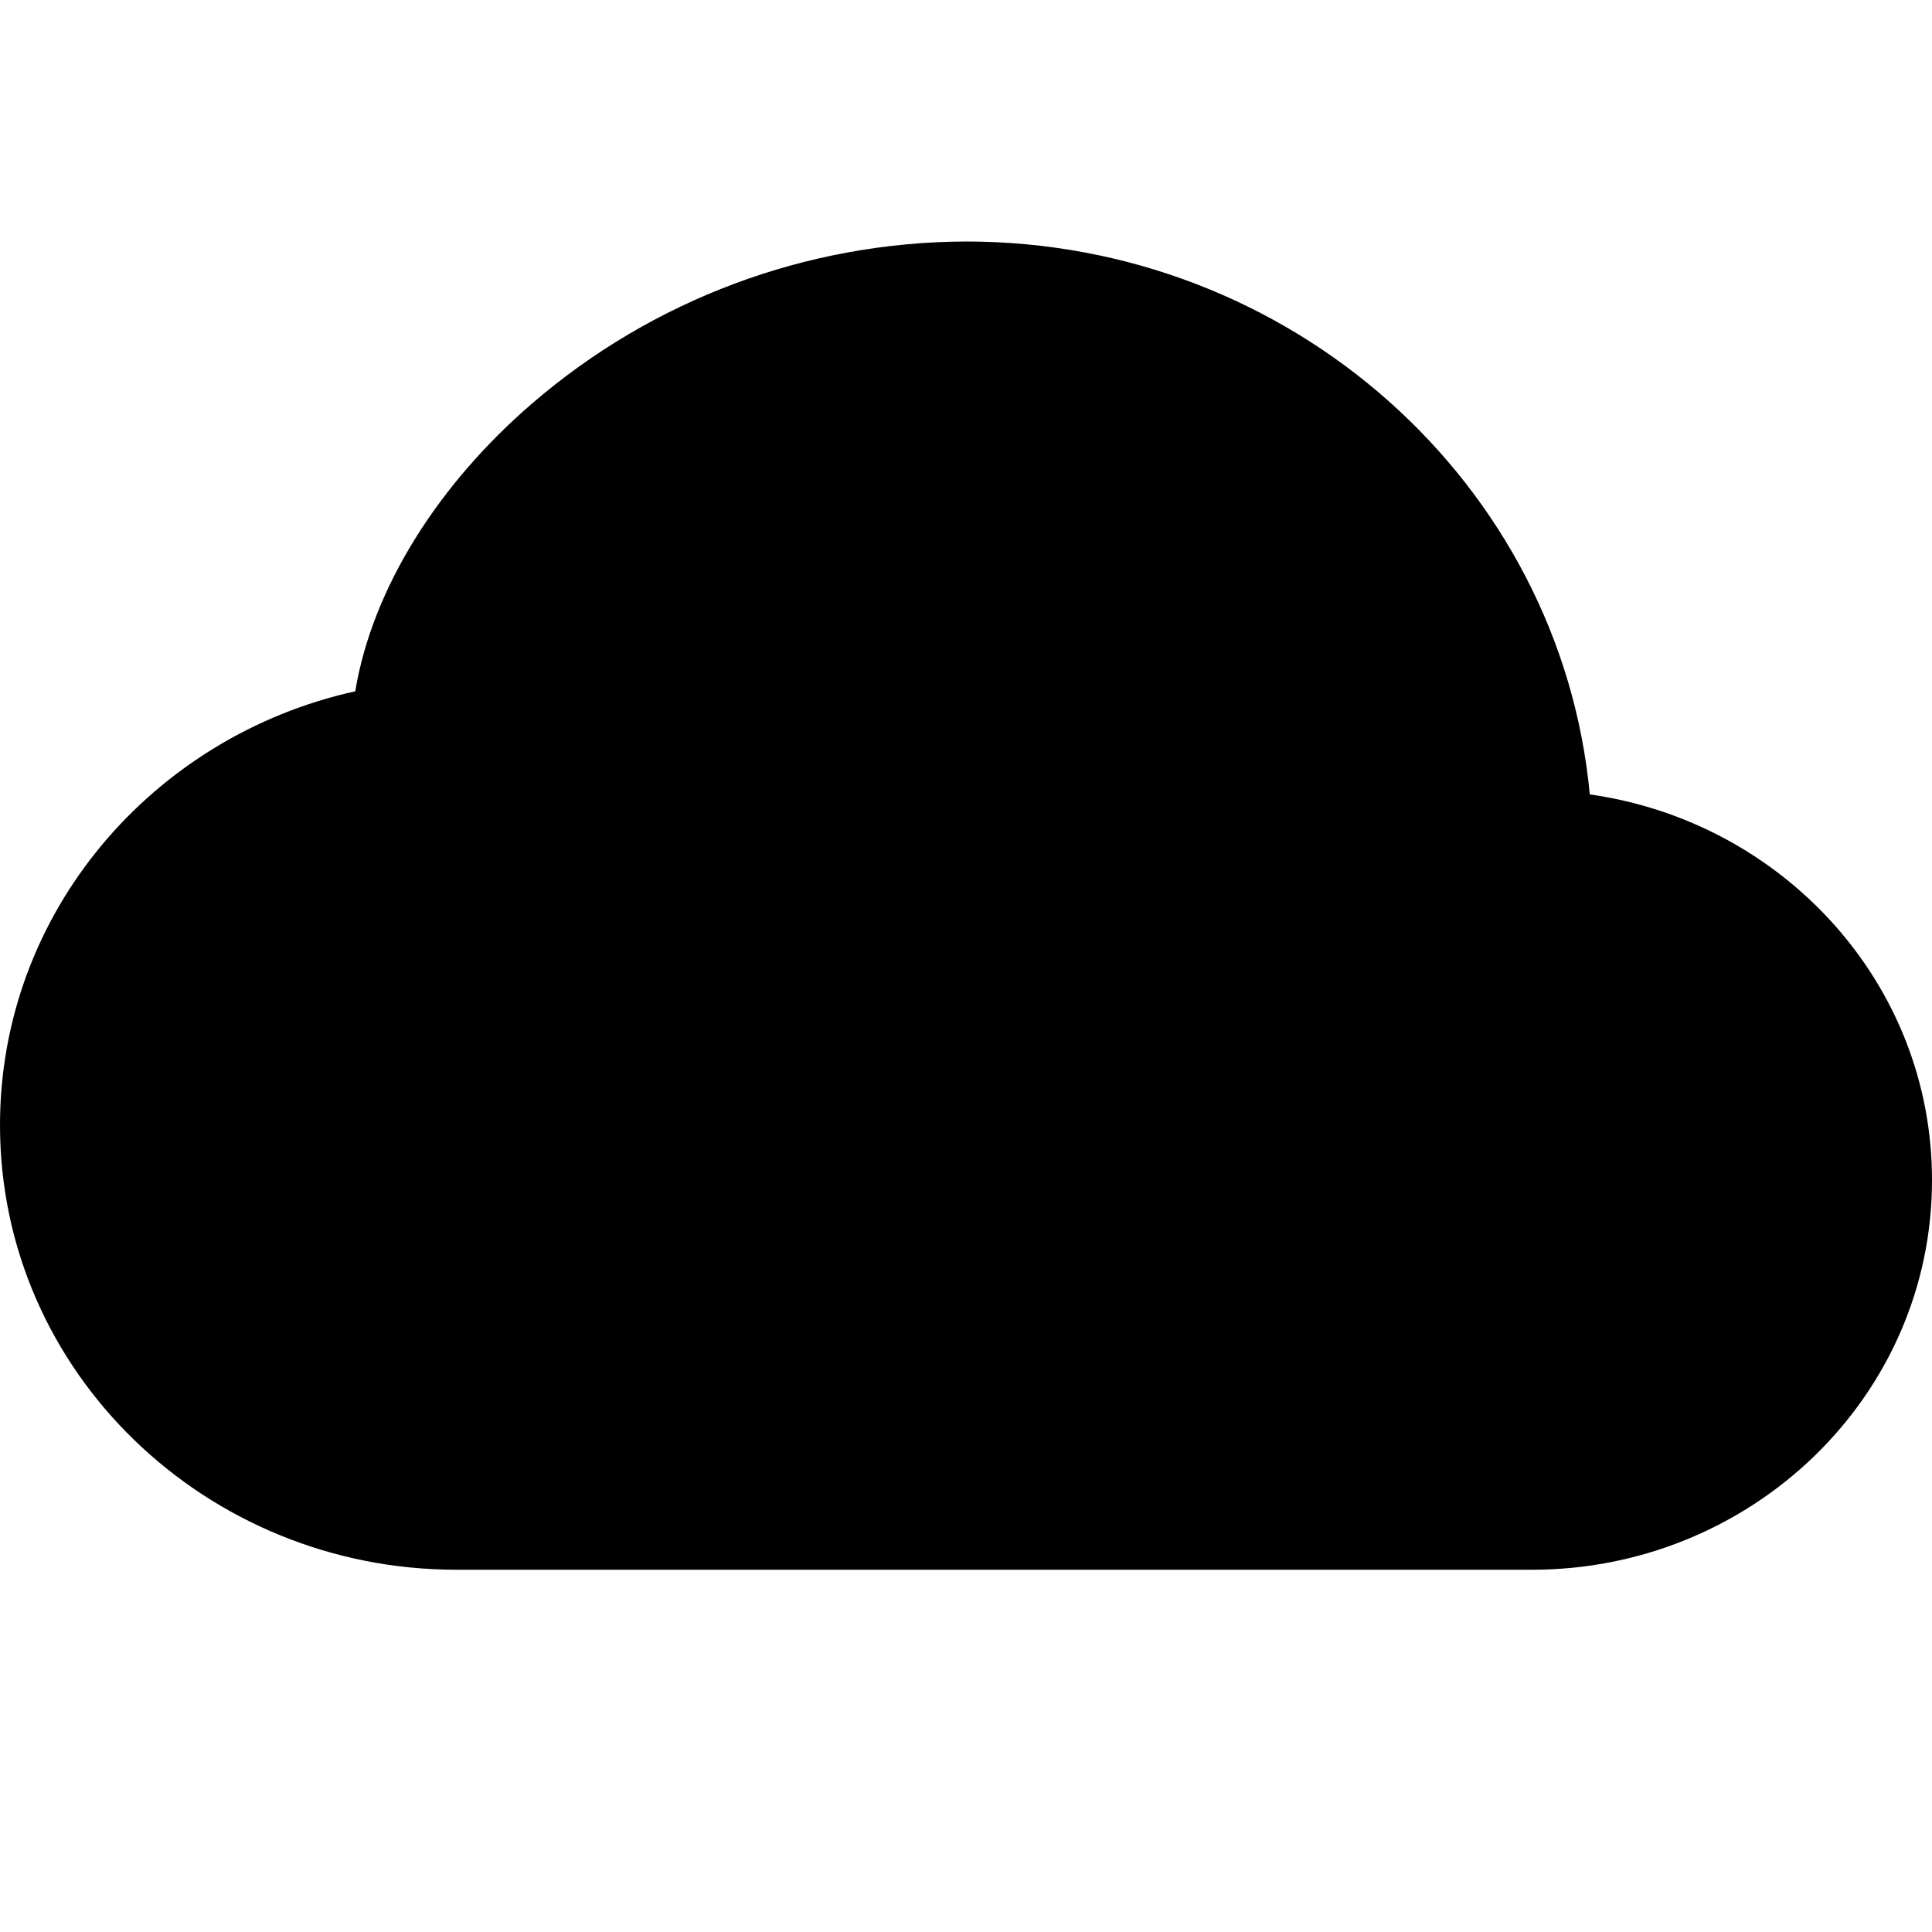
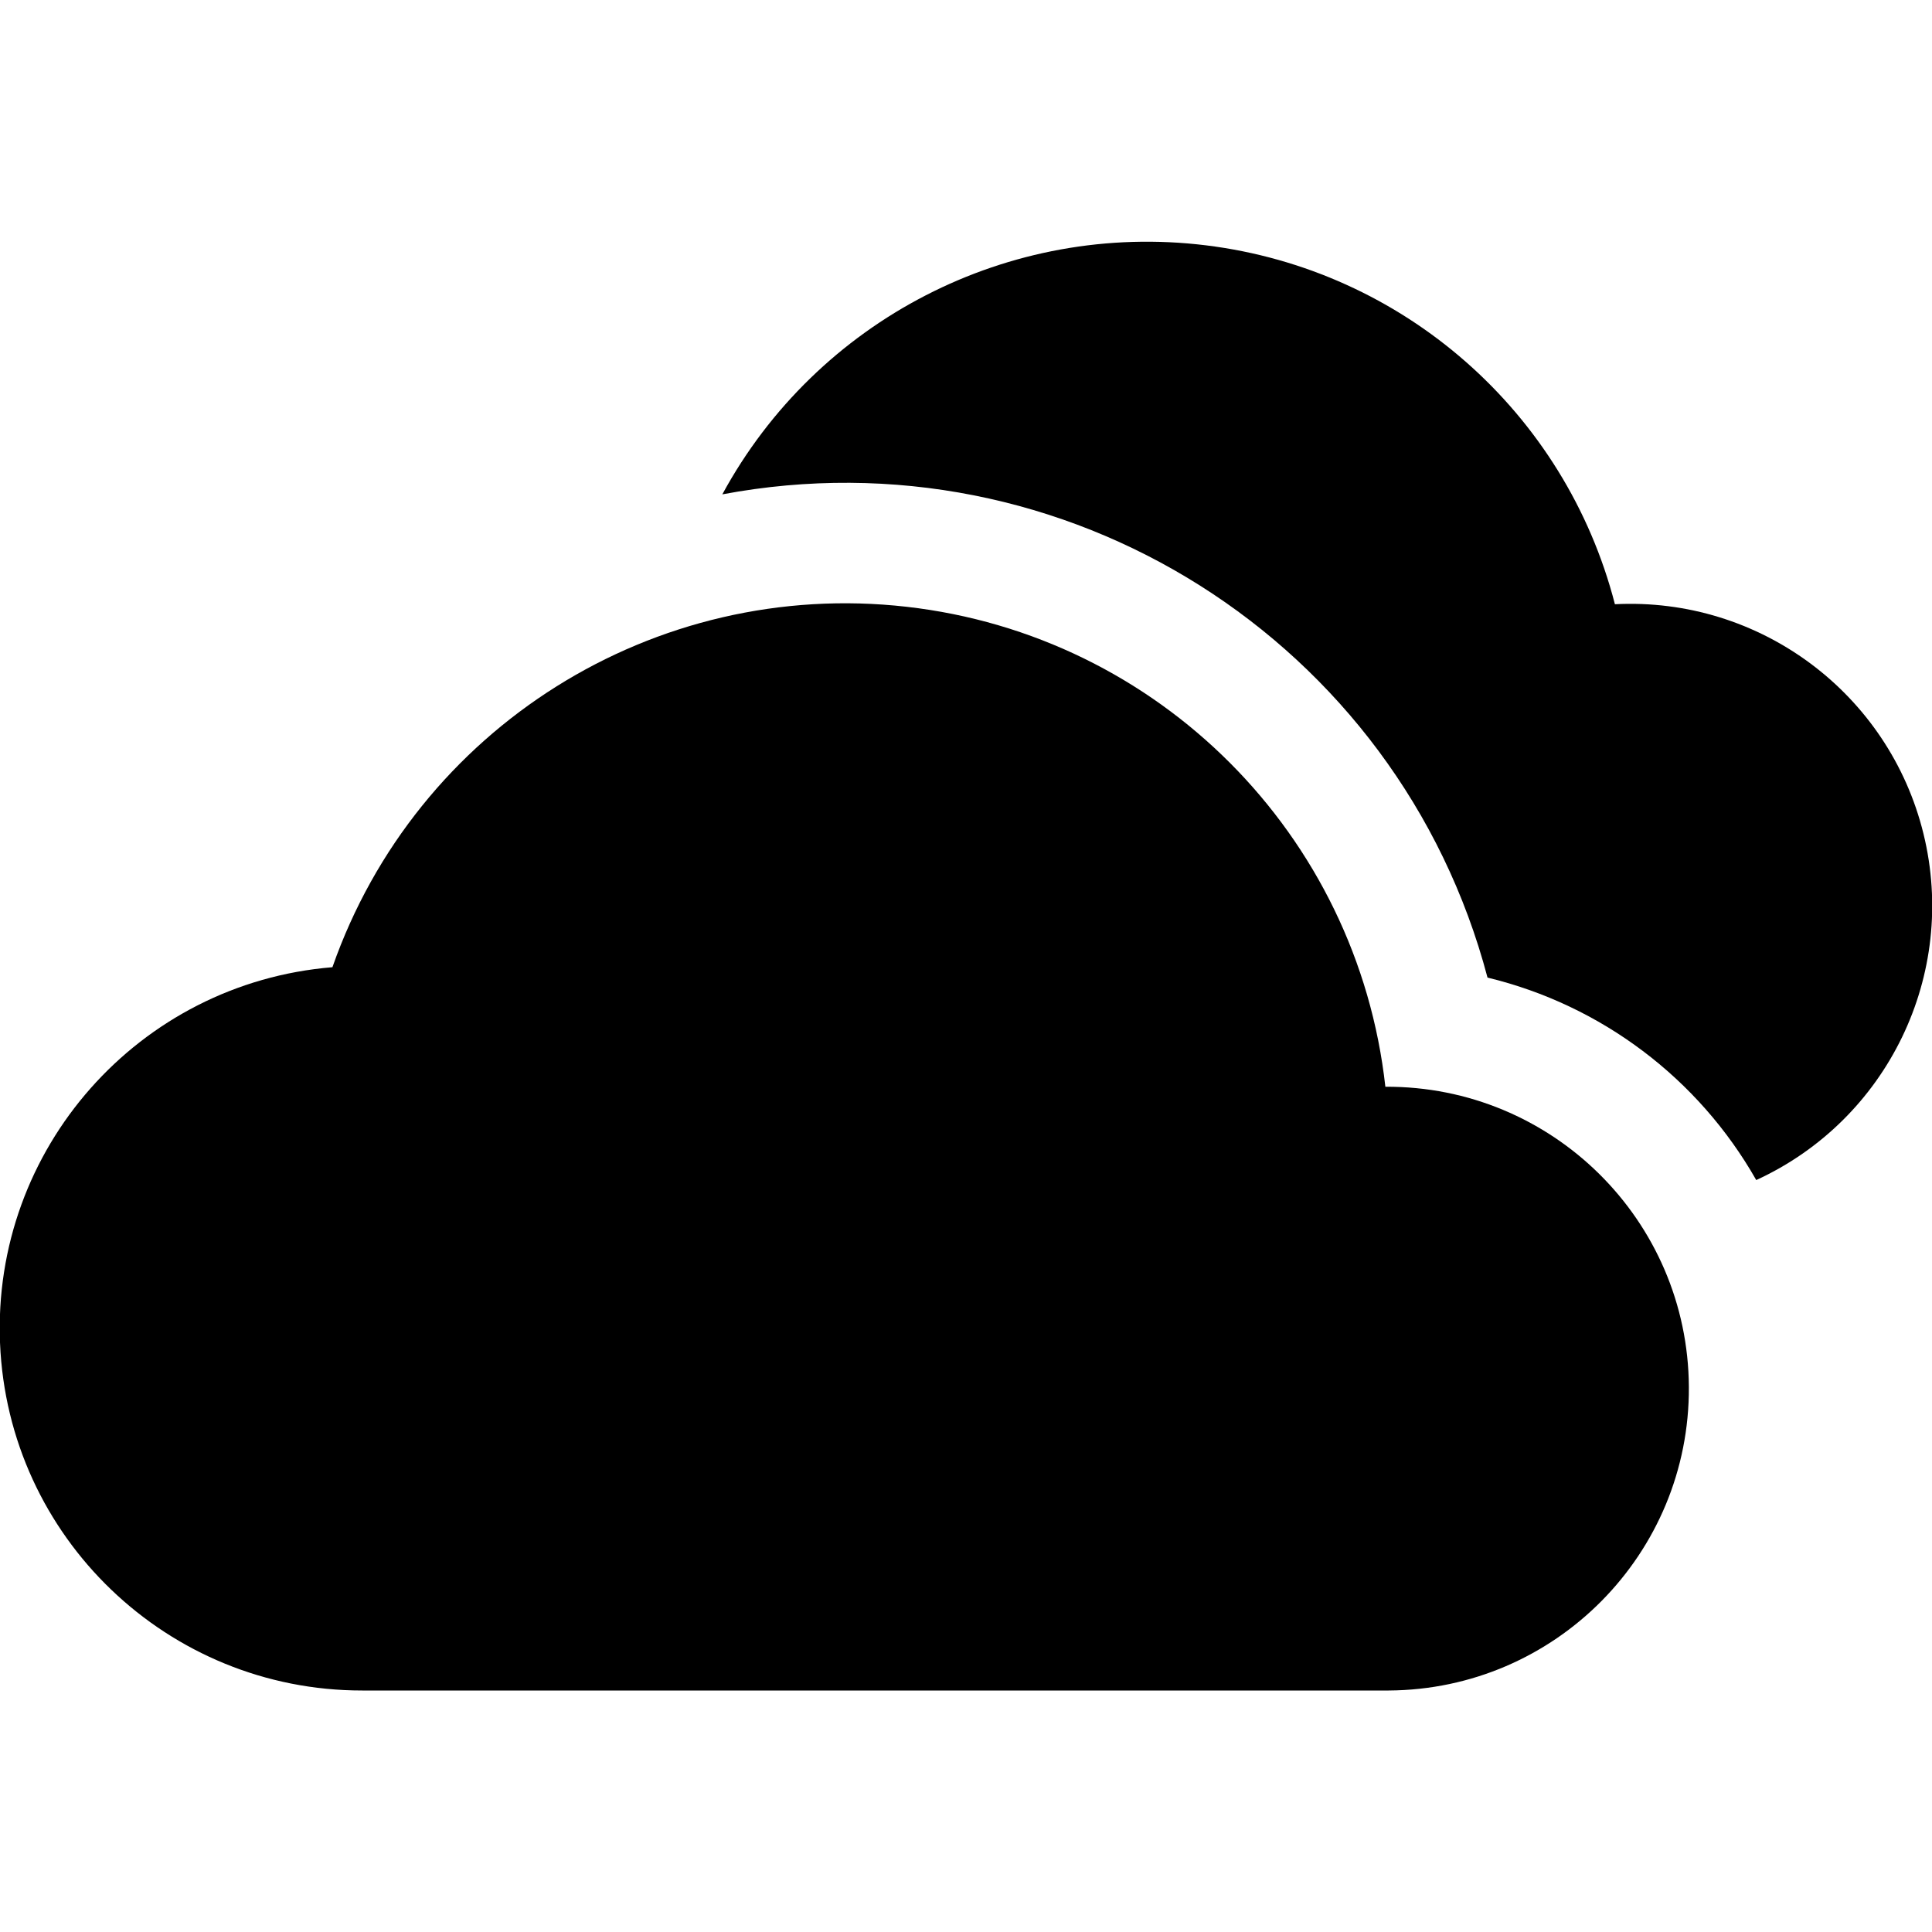
- <svg xmlns="http://www.w3.org/2000/svg" width="16" height="16" fill="currentColor" class="bi bi-cloud-fill" viewBox="0 0 16 16">
-   <path d="M4.406 3.342A5.53 5.53 0 0 1 8 2c2.69 0 4.923 2 5.166 4.579C14.758 6.804 16 8.137 16 9.773 16 11.569 14.502 13 12.687 13H3.781C1.708 13 0 11.366 0 9.318c0-1.763 1.266-3.223 2.942-3.593.143-.863.698-1.723 1.464-2.383z" />
+ <svg xmlns="http://www.w3.org/2000/svg" width="16" height="16" fill="currentColor" class="bi bi-clouds-fill" viewBox="0 0 16 16">
+   <path d="M11.473 9a4.5 4.5 0 0 0-8.72-.99A3 3 0 0 0 3 14h8.5a2.5 2.5 0 1 0-.027-5z" />
+   <path d="M14.544 9.772a3.506 3.506 0 0 0-2.225-1.676 5.502 5.502 0 0 0-6.337-4.002 4.002 4.002 0 0 1 7.392.91 2.5 2.5 0 0 1 1.17 4.769z" />
</svg>
